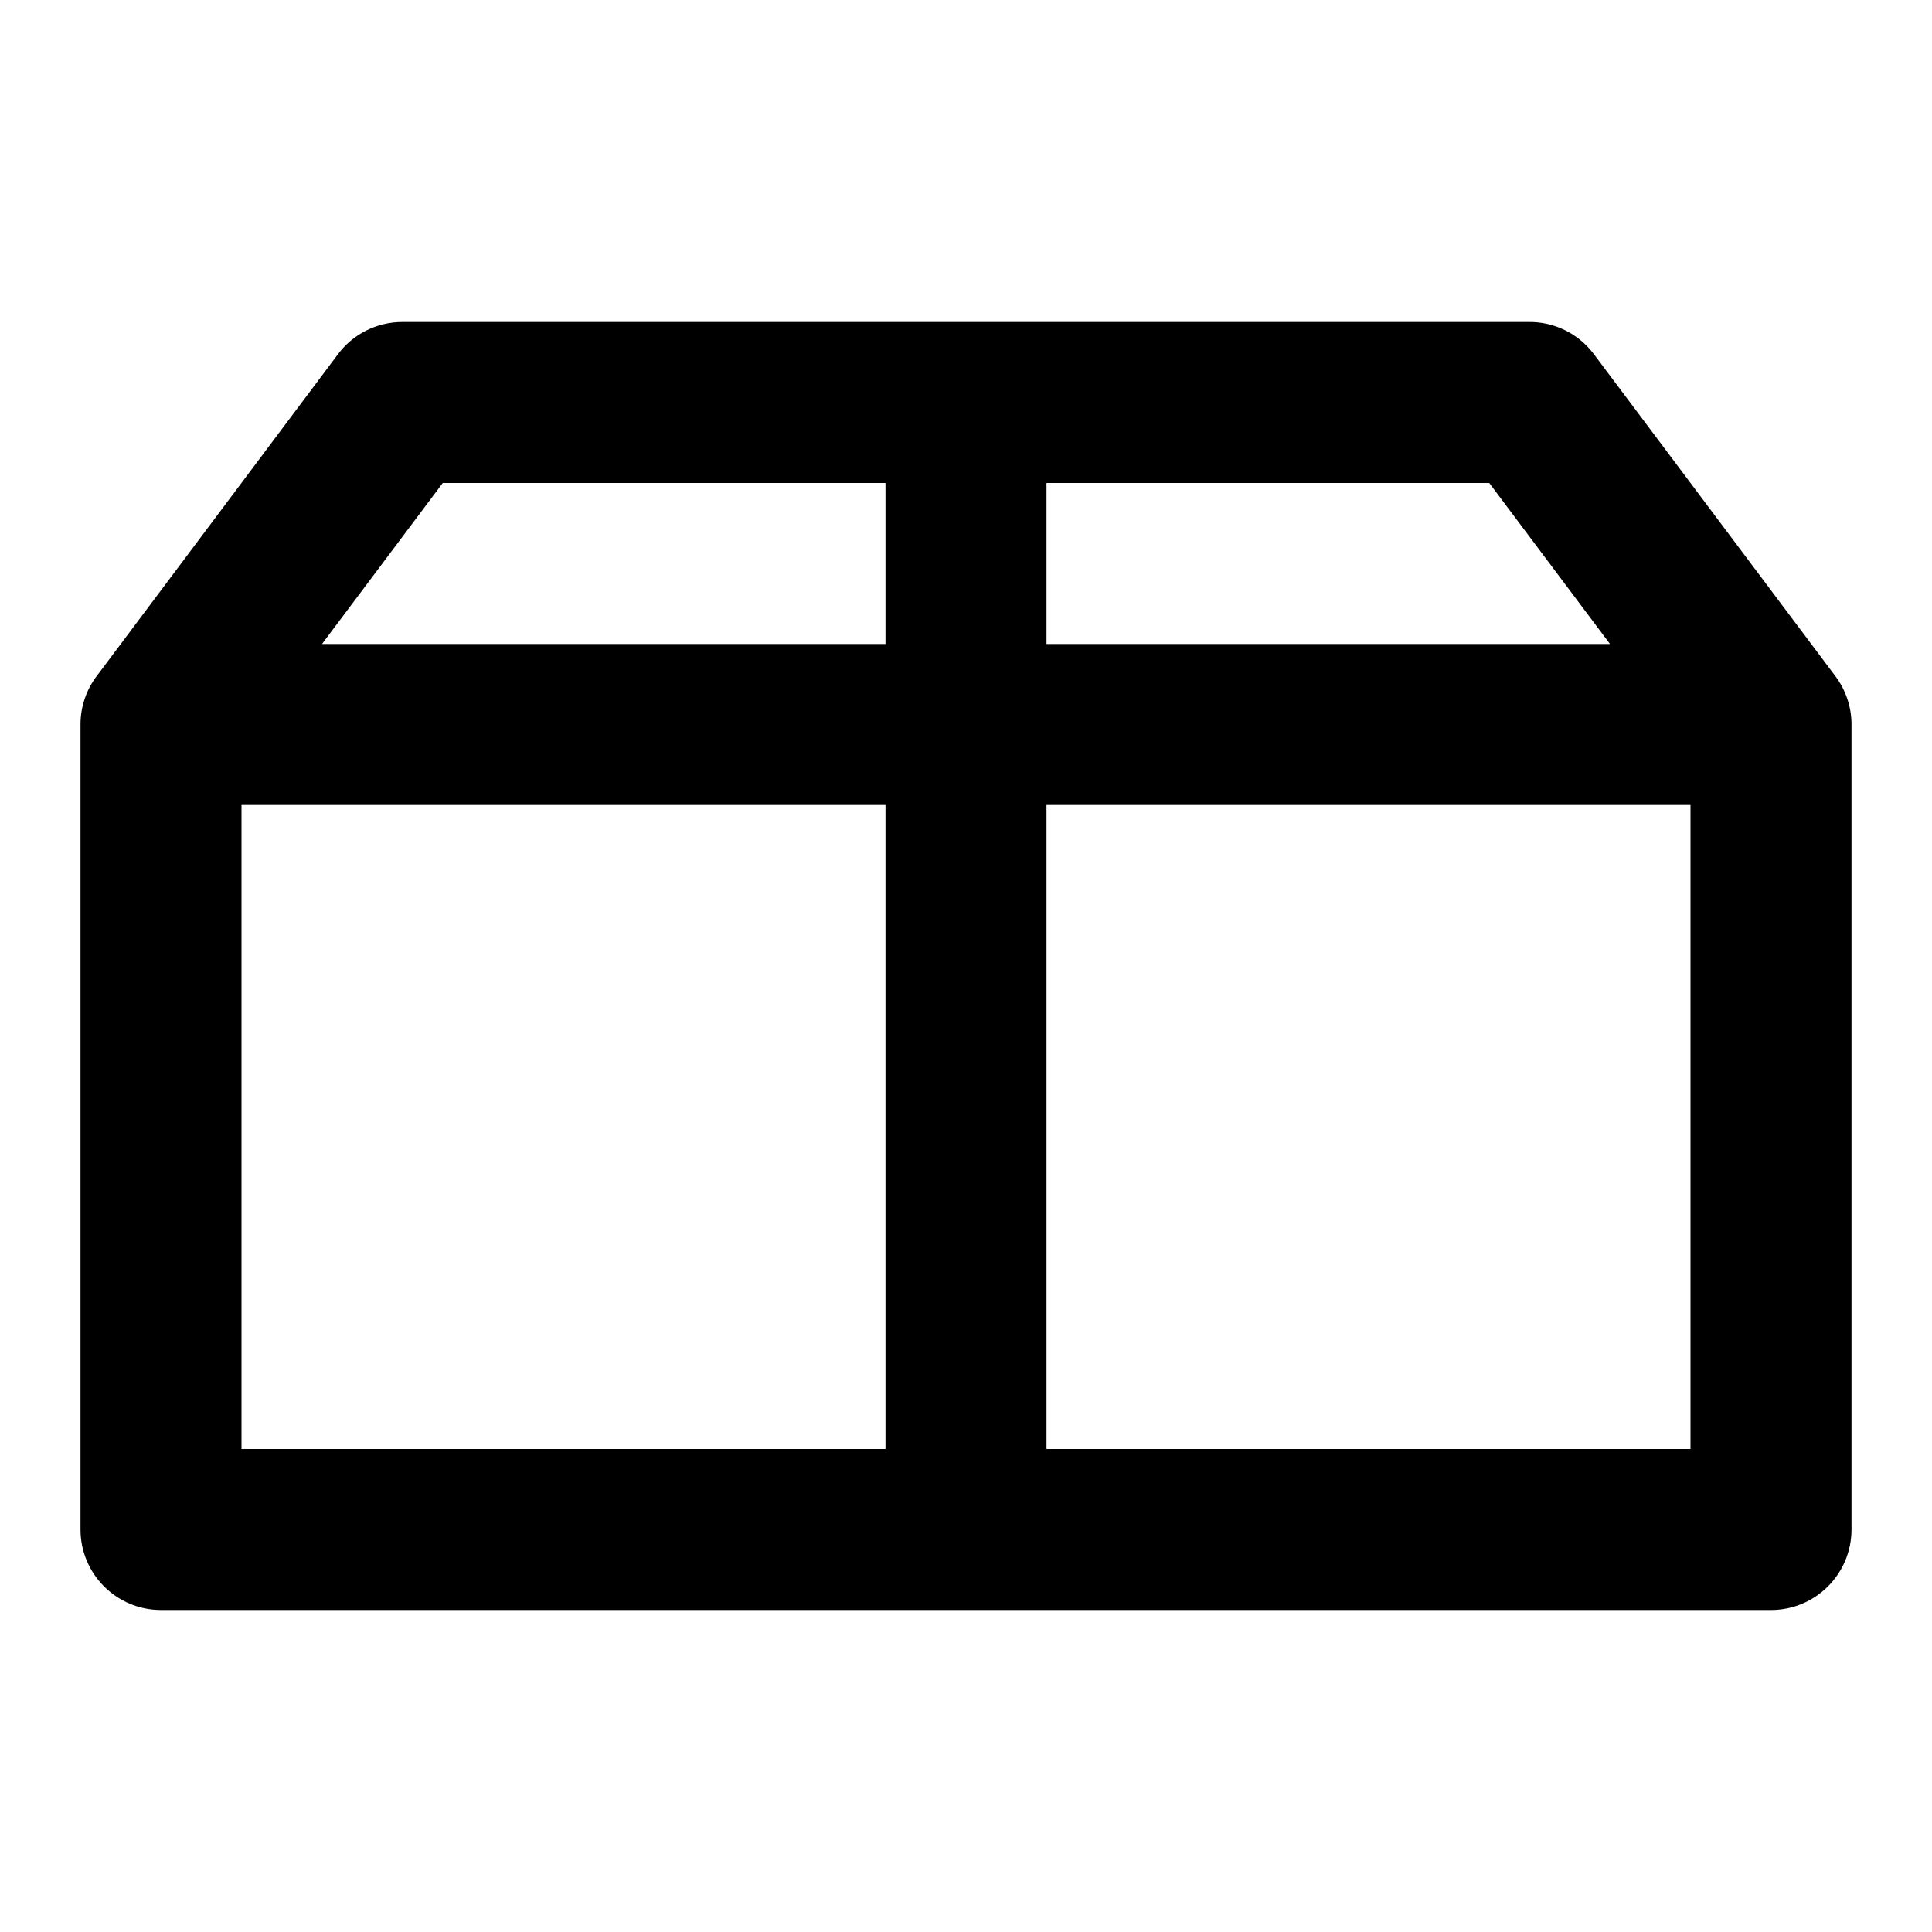
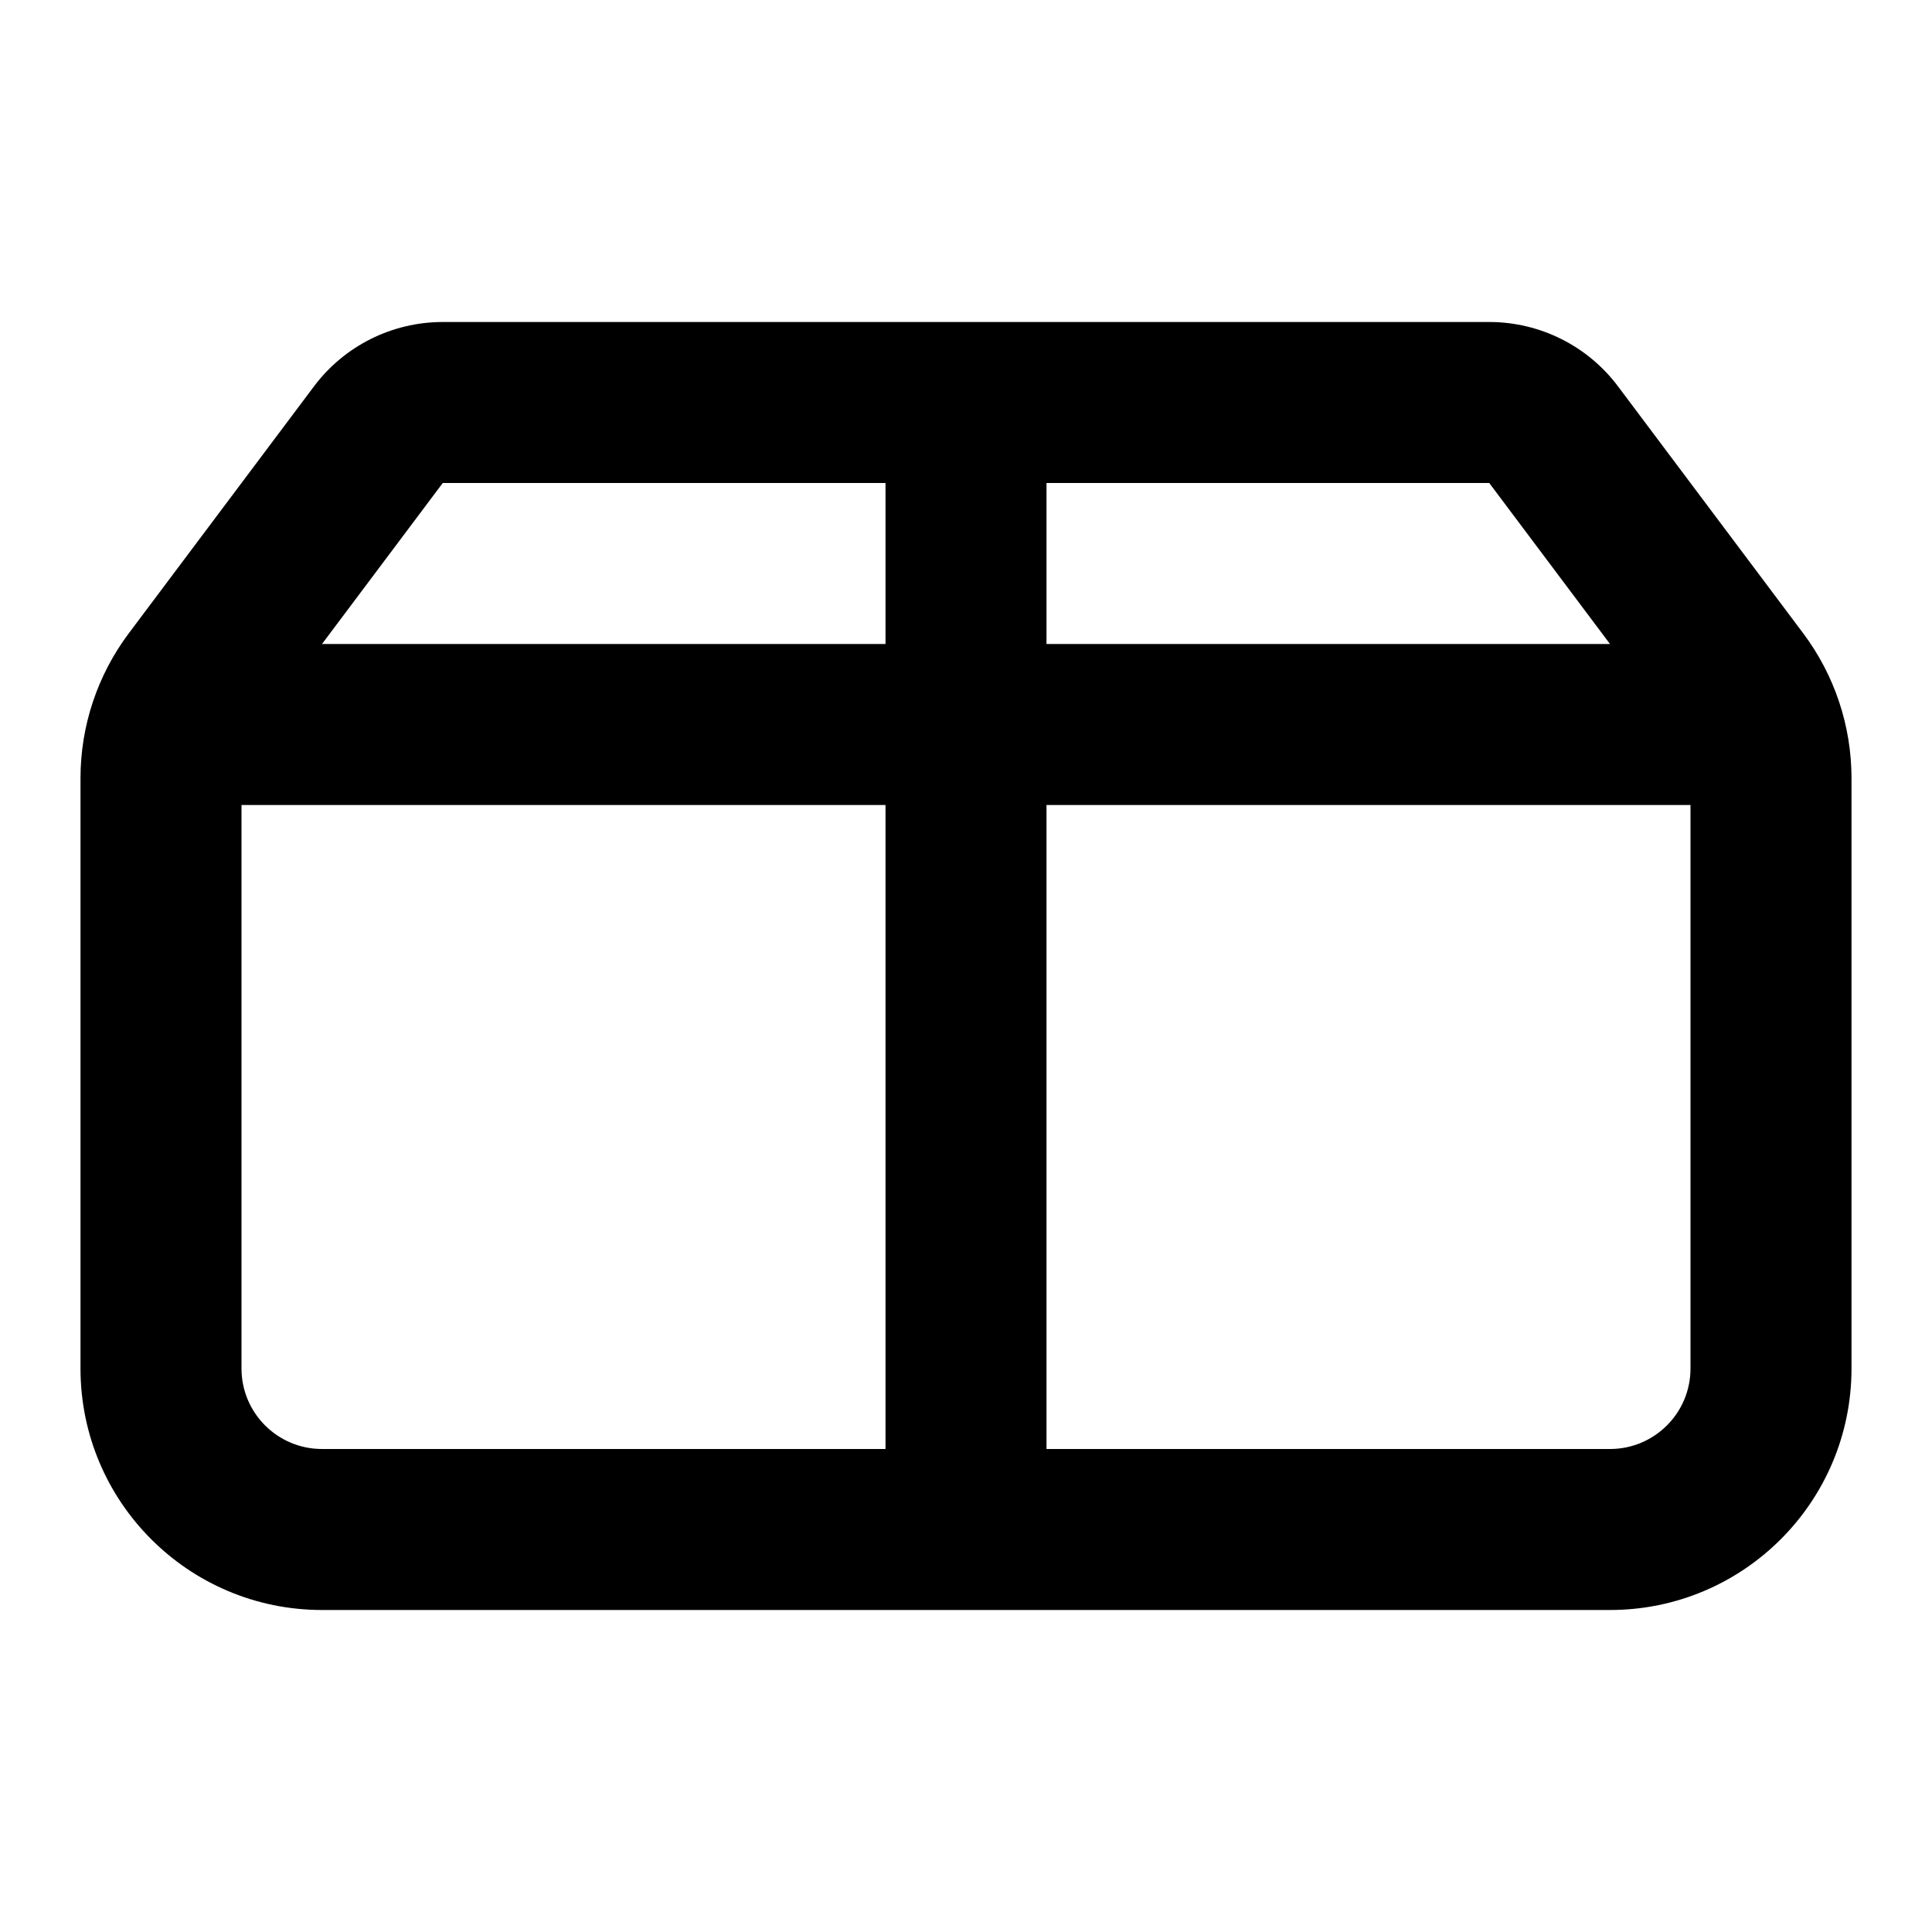
<svg xmlns="http://www.w3.org/2000/svg" viewBox="0 0 24 24">
-   <path d="M23 9.015a.996.996 0 0 0-.2-.615l-3-4a.996.996 0 0 0-.816-.4H5a.999.999 0 0 0-.812.414L1.21 8.387A.995.995 0 0 0 1 9v10a1 1 0 0 0 1 1h20a1 1 0 0 0 1-1V9.015ZM21 18h-8v-8h8v8Zm-10 0H3v-8h8v8Zm2-10V6h5.5L20 8h-7Zm-2-2v2H4l1.5-2H11Z" />
+   <path fill-rule="evenodd" clip-rule="evenodd" d="M3.9 4.8A2 2 0 0 1 5.5 4h13a2 2 0 0 1 1.6.8l2.3 3.067a3 3 0 0 1 .6 1.8V17a3 3 0 0 1-3 3H4a3 3 0 0 1-3-3V9.667a3 3 0 0 1 .6-1.8L3.9 4.8ZM18.5 6H13v2h7l-1.5-2Zm2.5 4h-8v8h7a1 1 0 0 0 1-1v-7ZM11 8V6H5.5L4 8h7Zm-8 2h8v8H4a1 1 0 0 1-1-1v-7Z" />
</svg>
